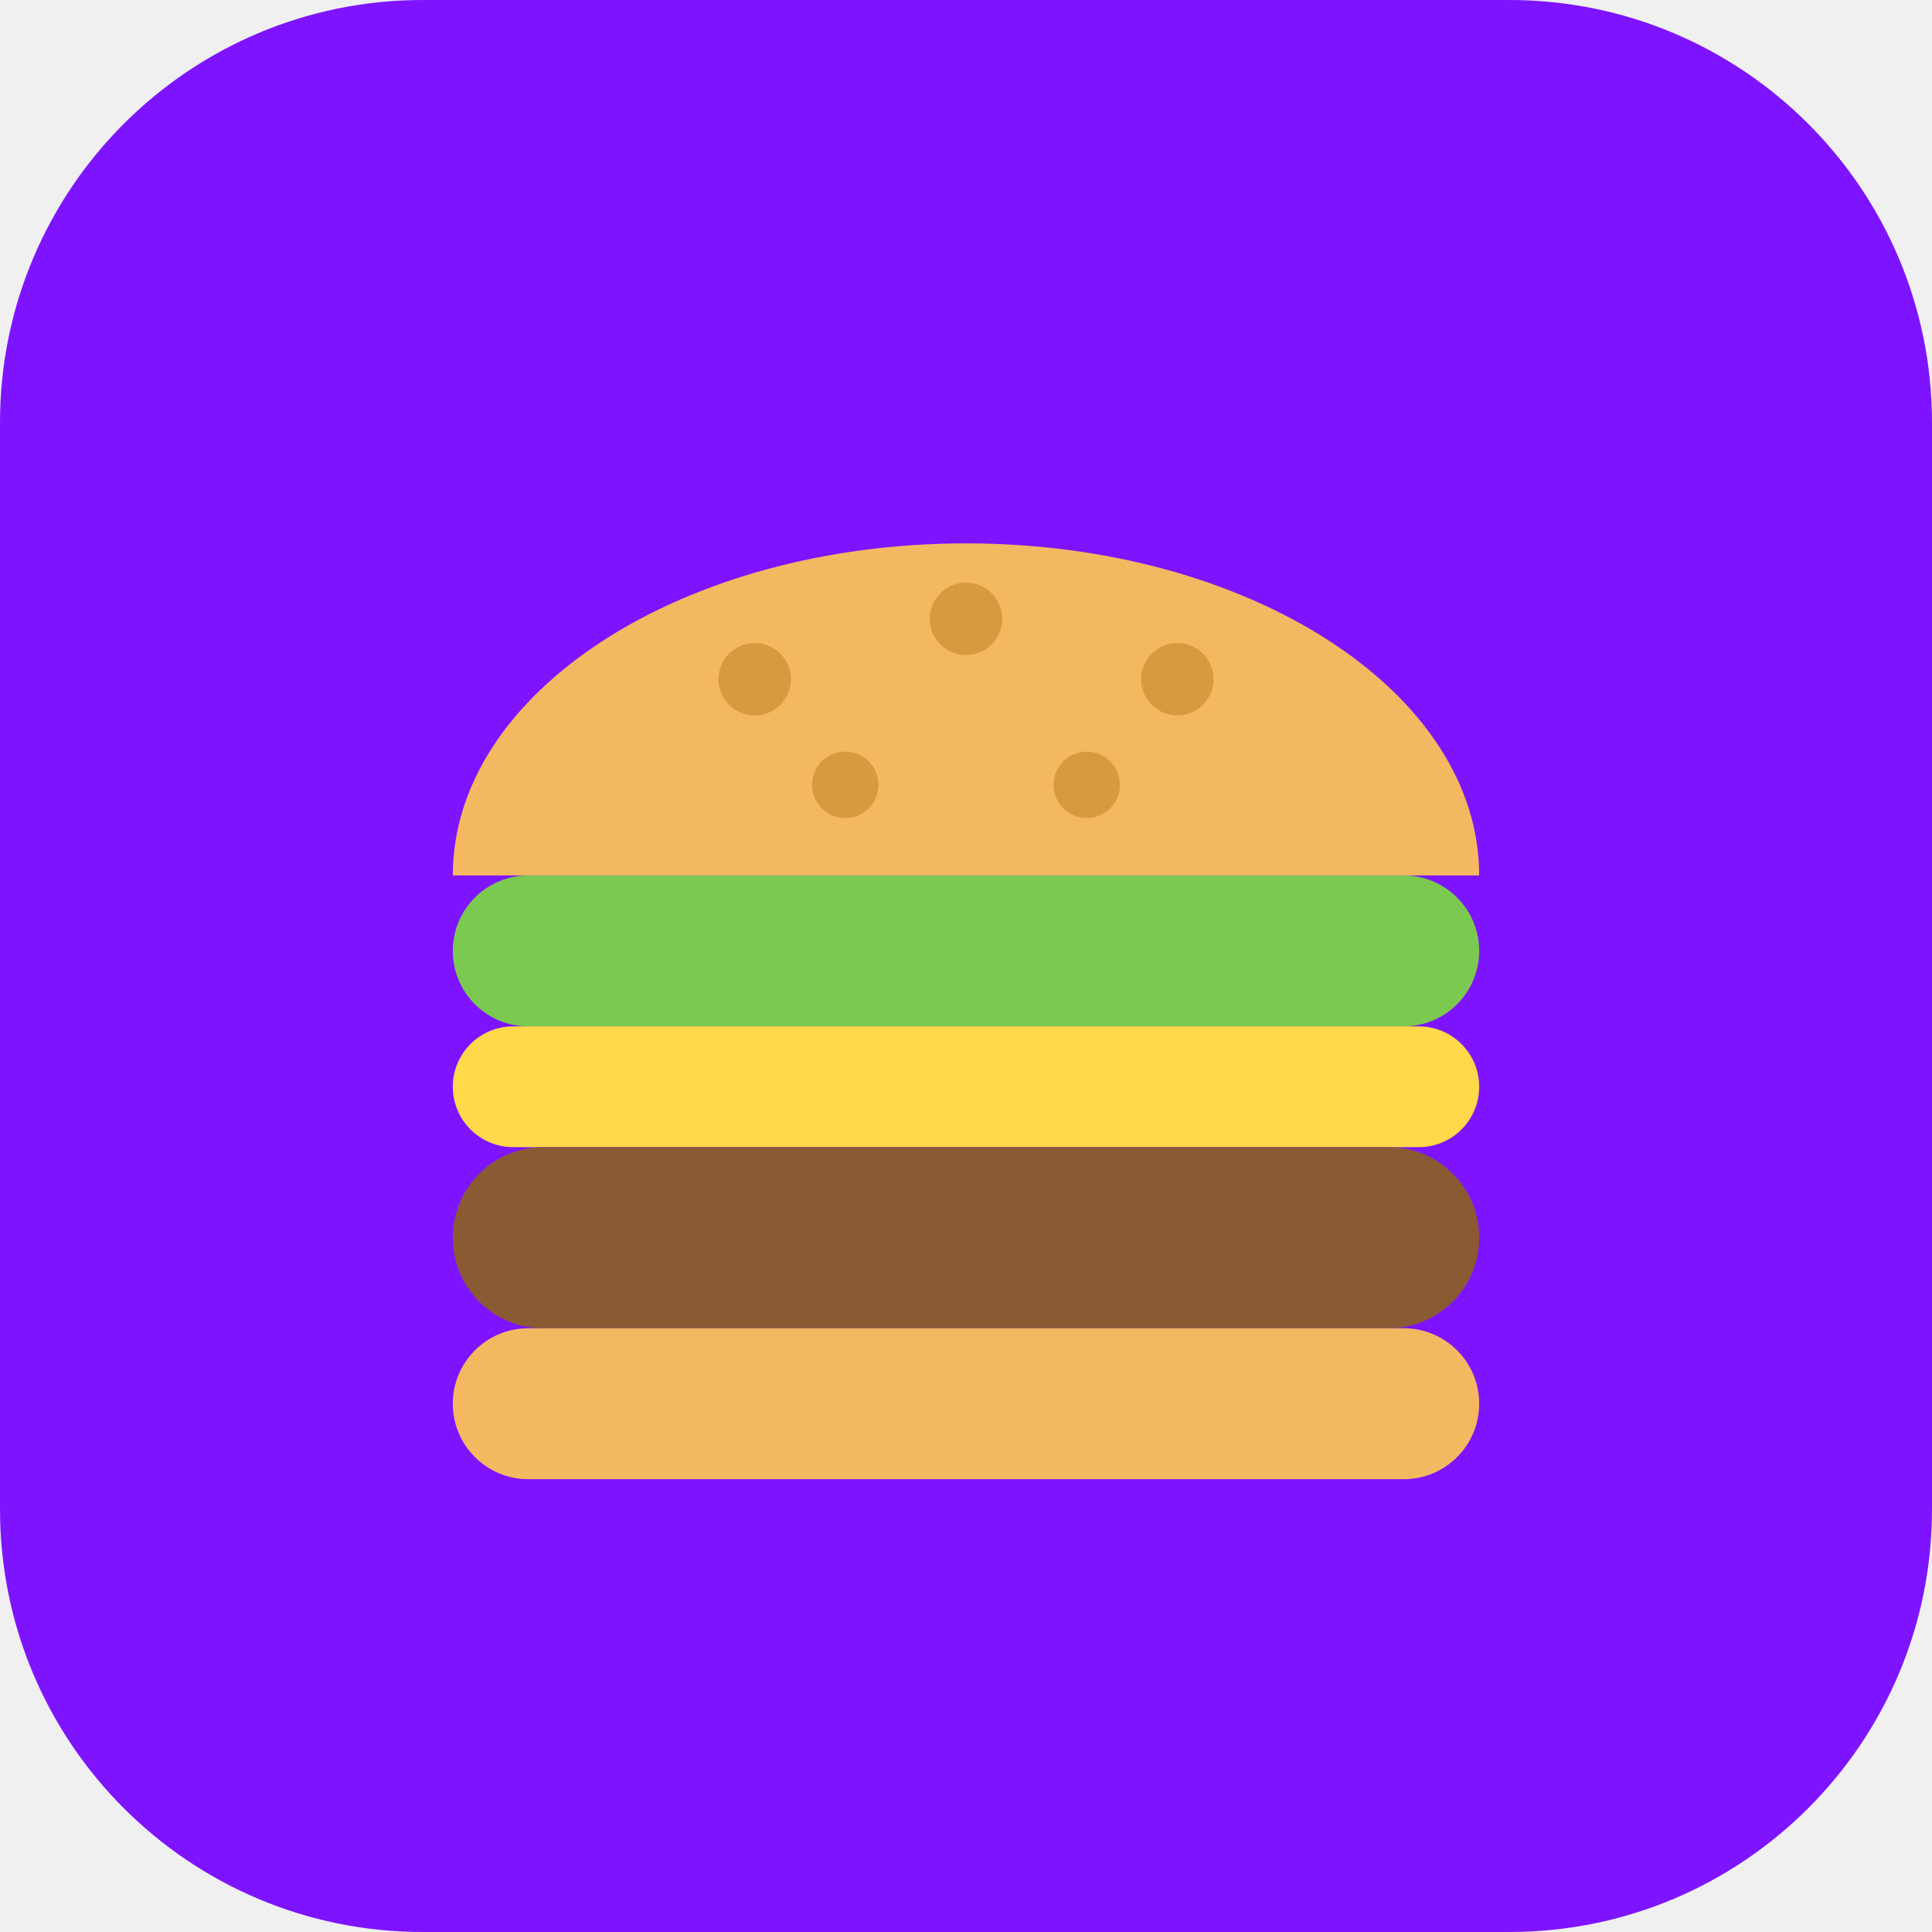
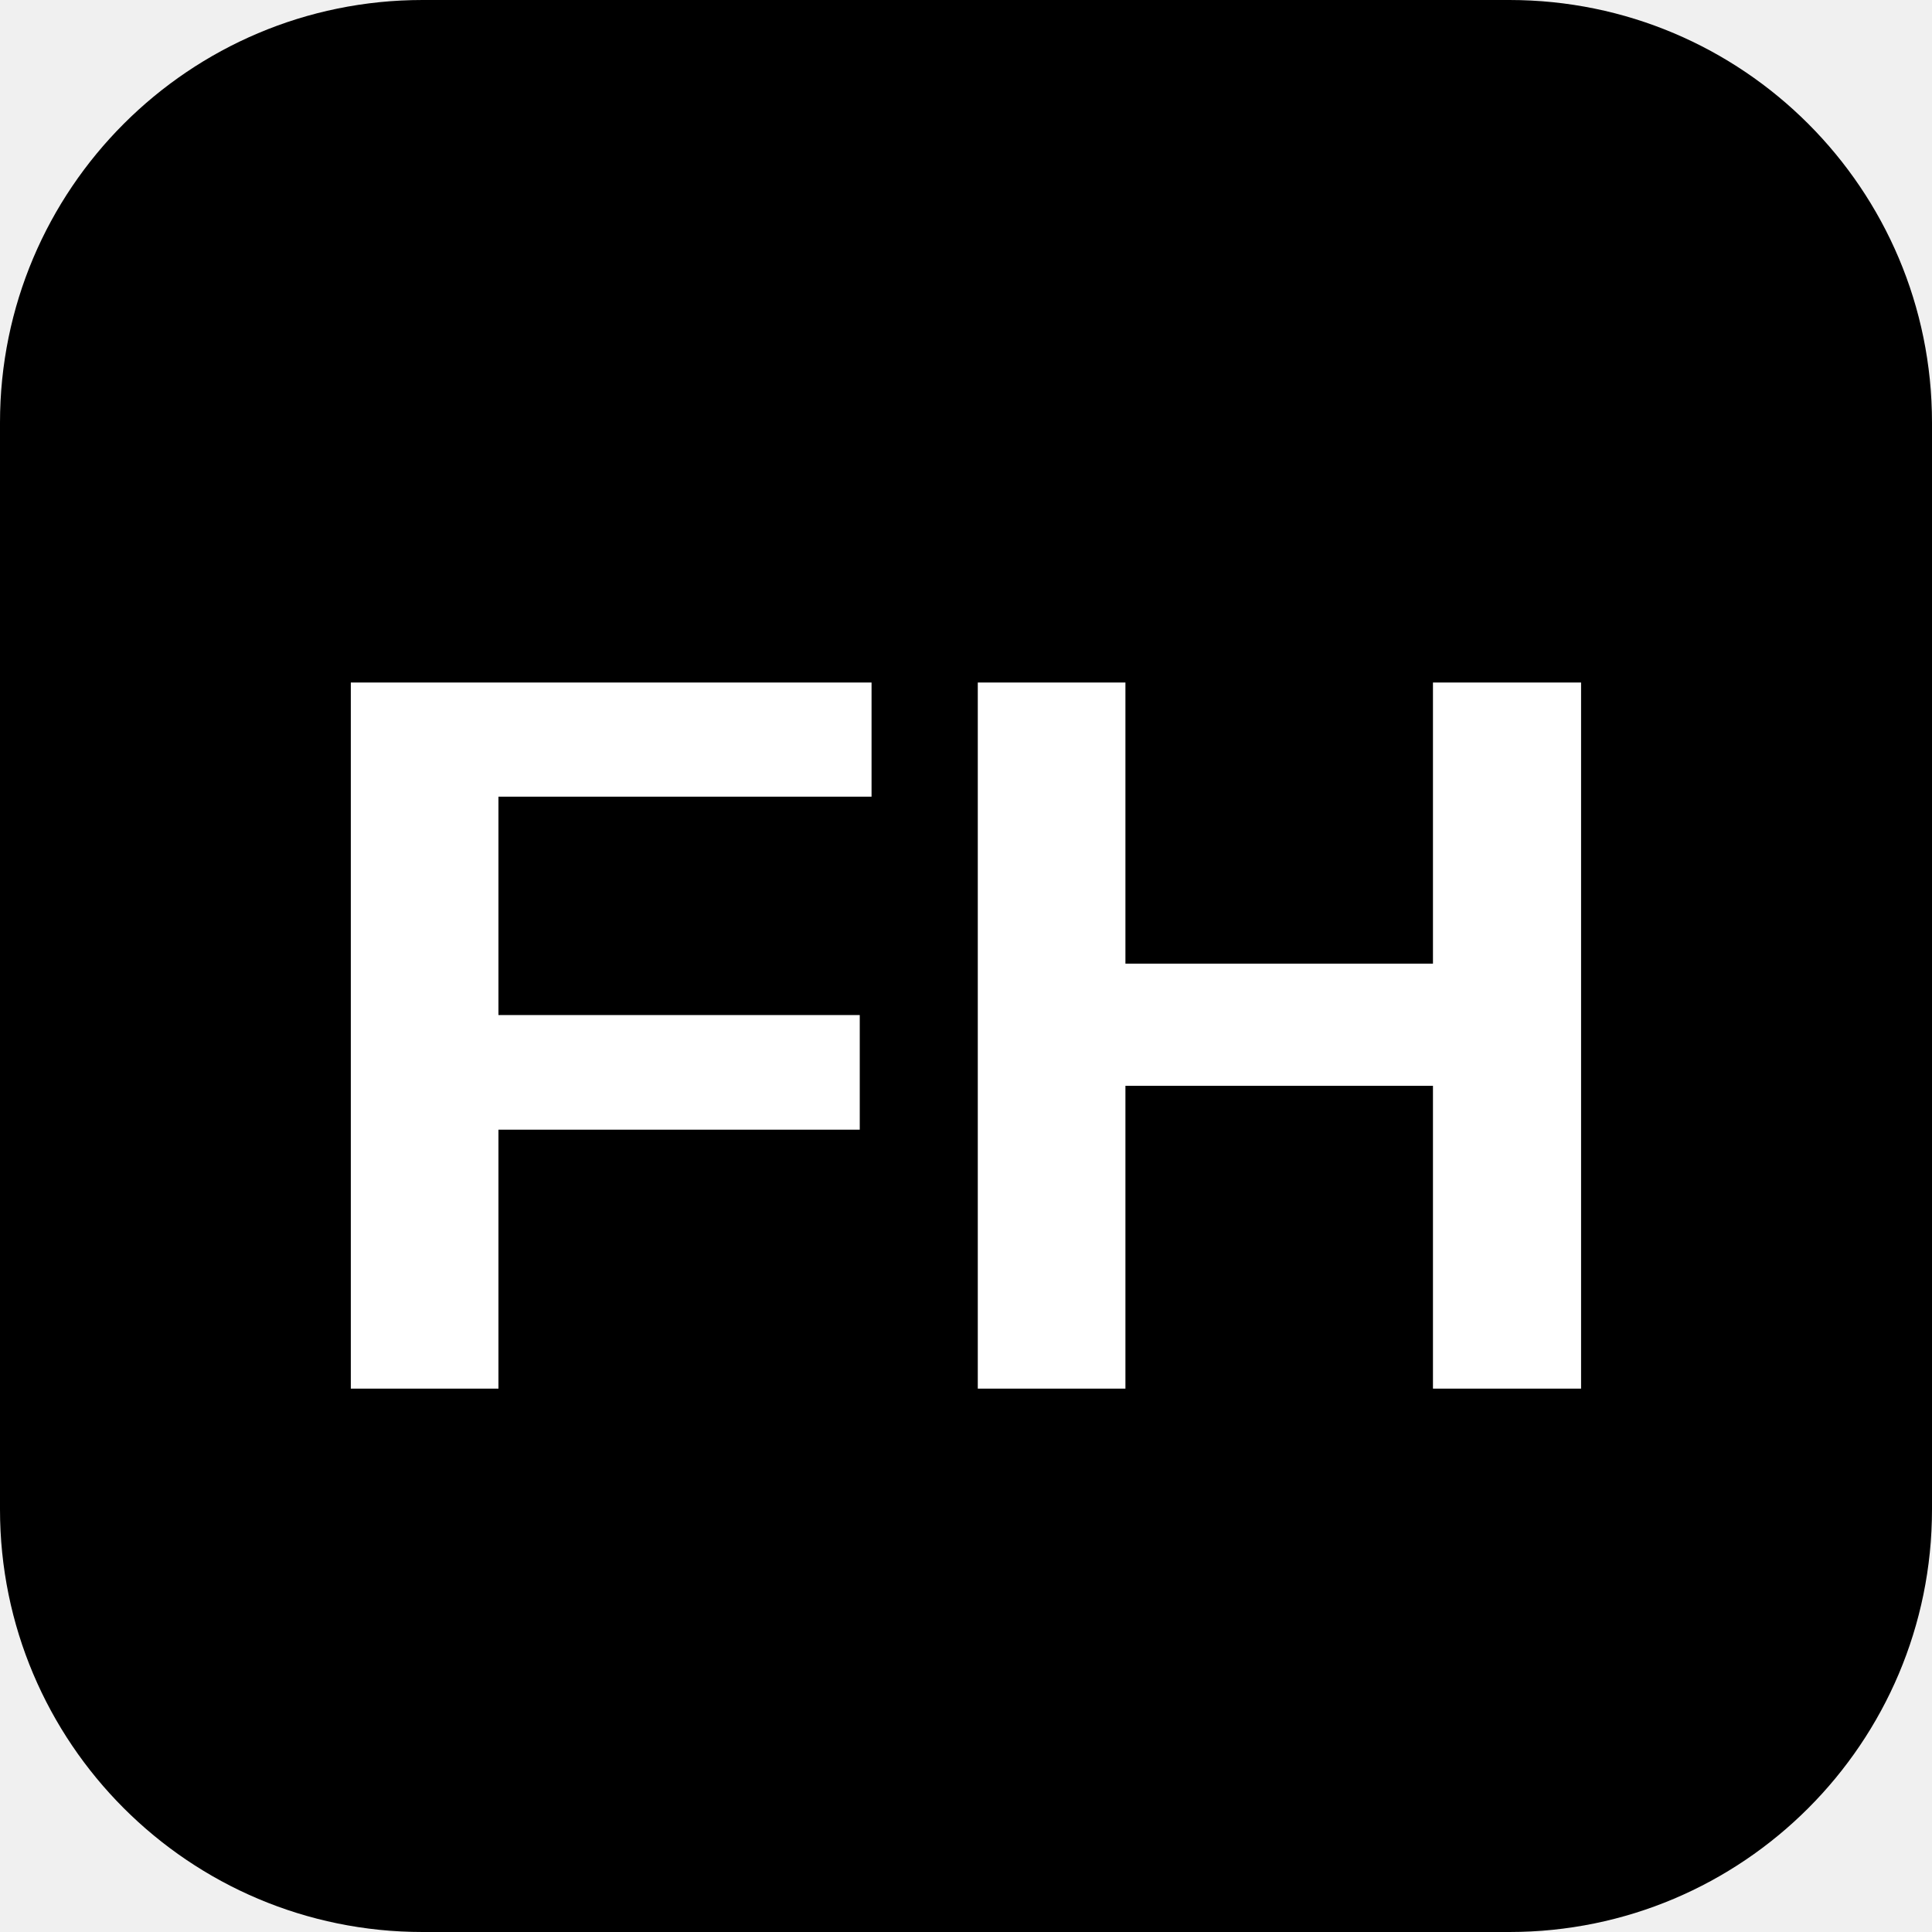
<svg xmlns="http://www.w3.org/2000/svg" viewBox="0 0 64 64">
-   <rect width="64" height="64" rx="14" fill="#7e14ff" />
-   <path d="M15 29a17 11 0 0 1 34 0z" fill="#f4b860" />
-   <g fill="#d99a3f">
-     <circle cx="25" cy="22.5" r="1.2" />
-     <circle cx="32" cy="20.5" r="1.2" />
-     <circle cx="39" cy="22.5" r="1.2" />
-     <circle cx="28" cy="26" r="1.1" />
-     <circle cx="36" cy="26" r="1.1" />
-   </g>
-   <rect x="15" y="29" width="34" height="5" rx="2.5" fill="#7bc950" />
-   <rect x="15" y="34" width="34" height="4" rx="2" fill="#ffd94a" />
-   <rect x="15" y="38" width="34" height="6" rx="3" fill="#8a5a33" />
-   <rect x="15" y="44" width="34" height="5" rx="2.5" fill="#f4b860" />
+   <rect width="64" height="64" rx="14" fill="#000000" />
+   <text x="32" y="46" font-family="Arial, Helvetica, sans-serif" font-size="34" font-weight="bold" fill="#ffffff" text-anchor="middle">FH</text>
</svg>
